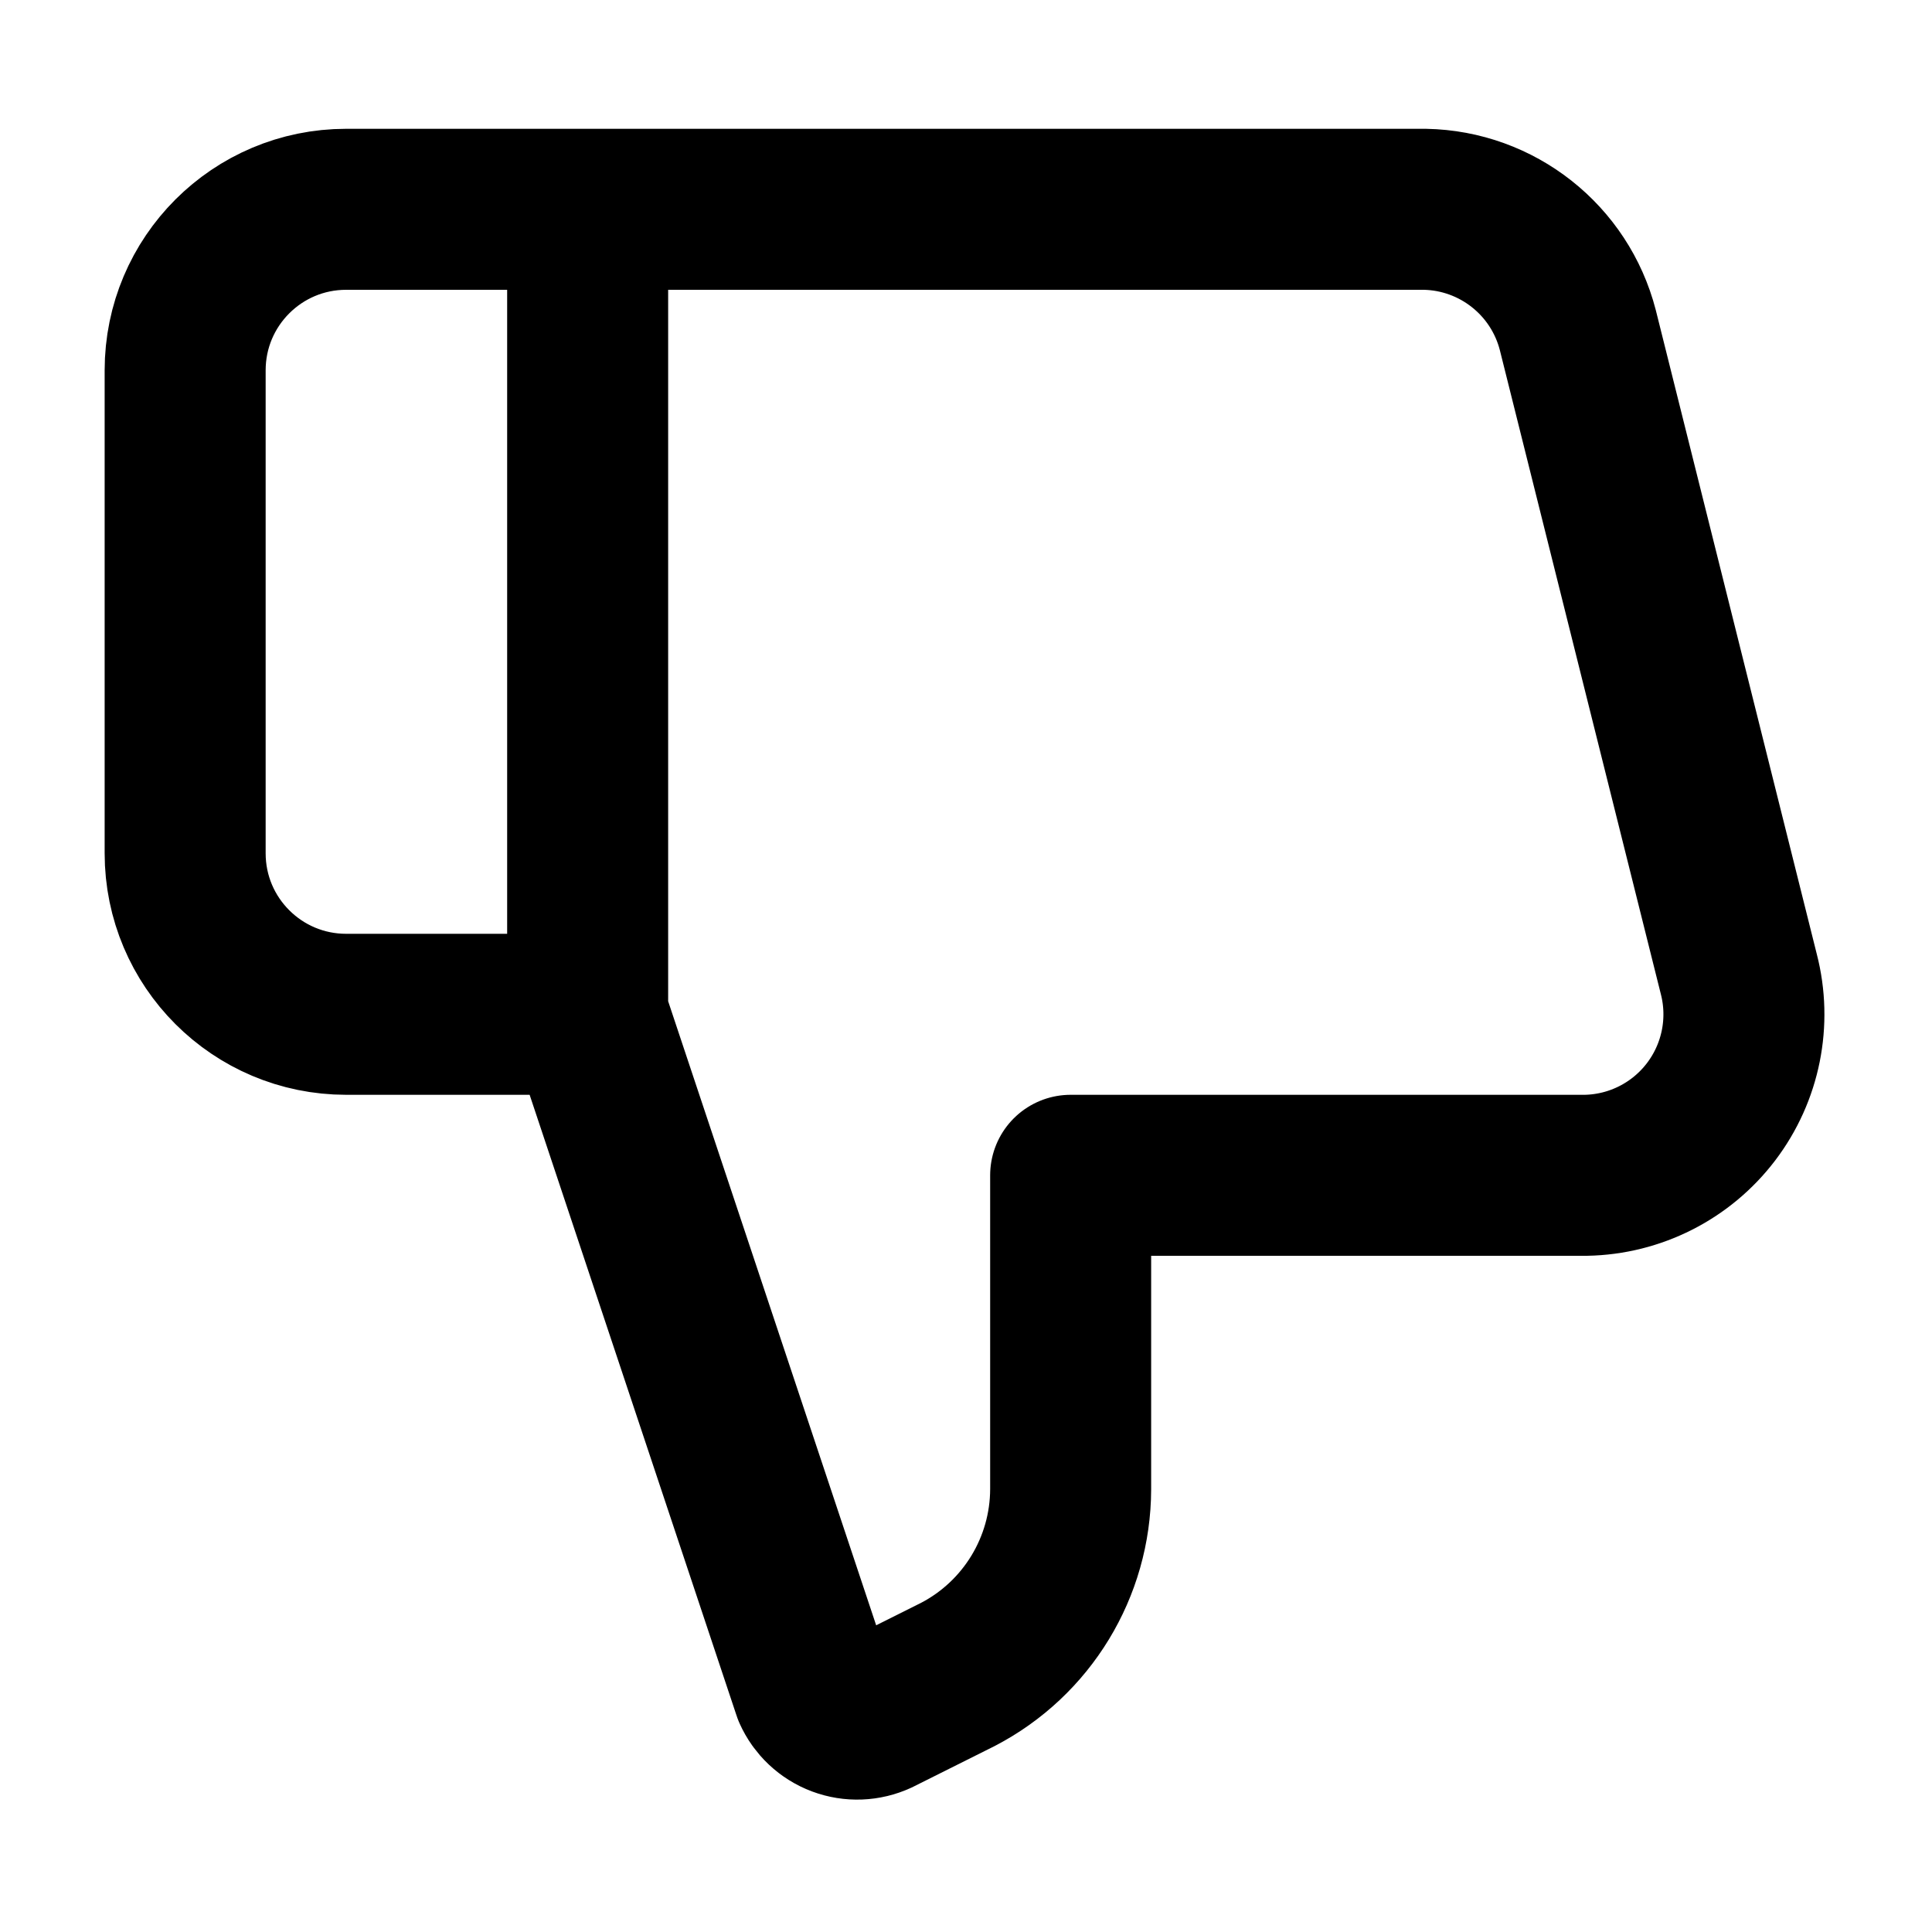
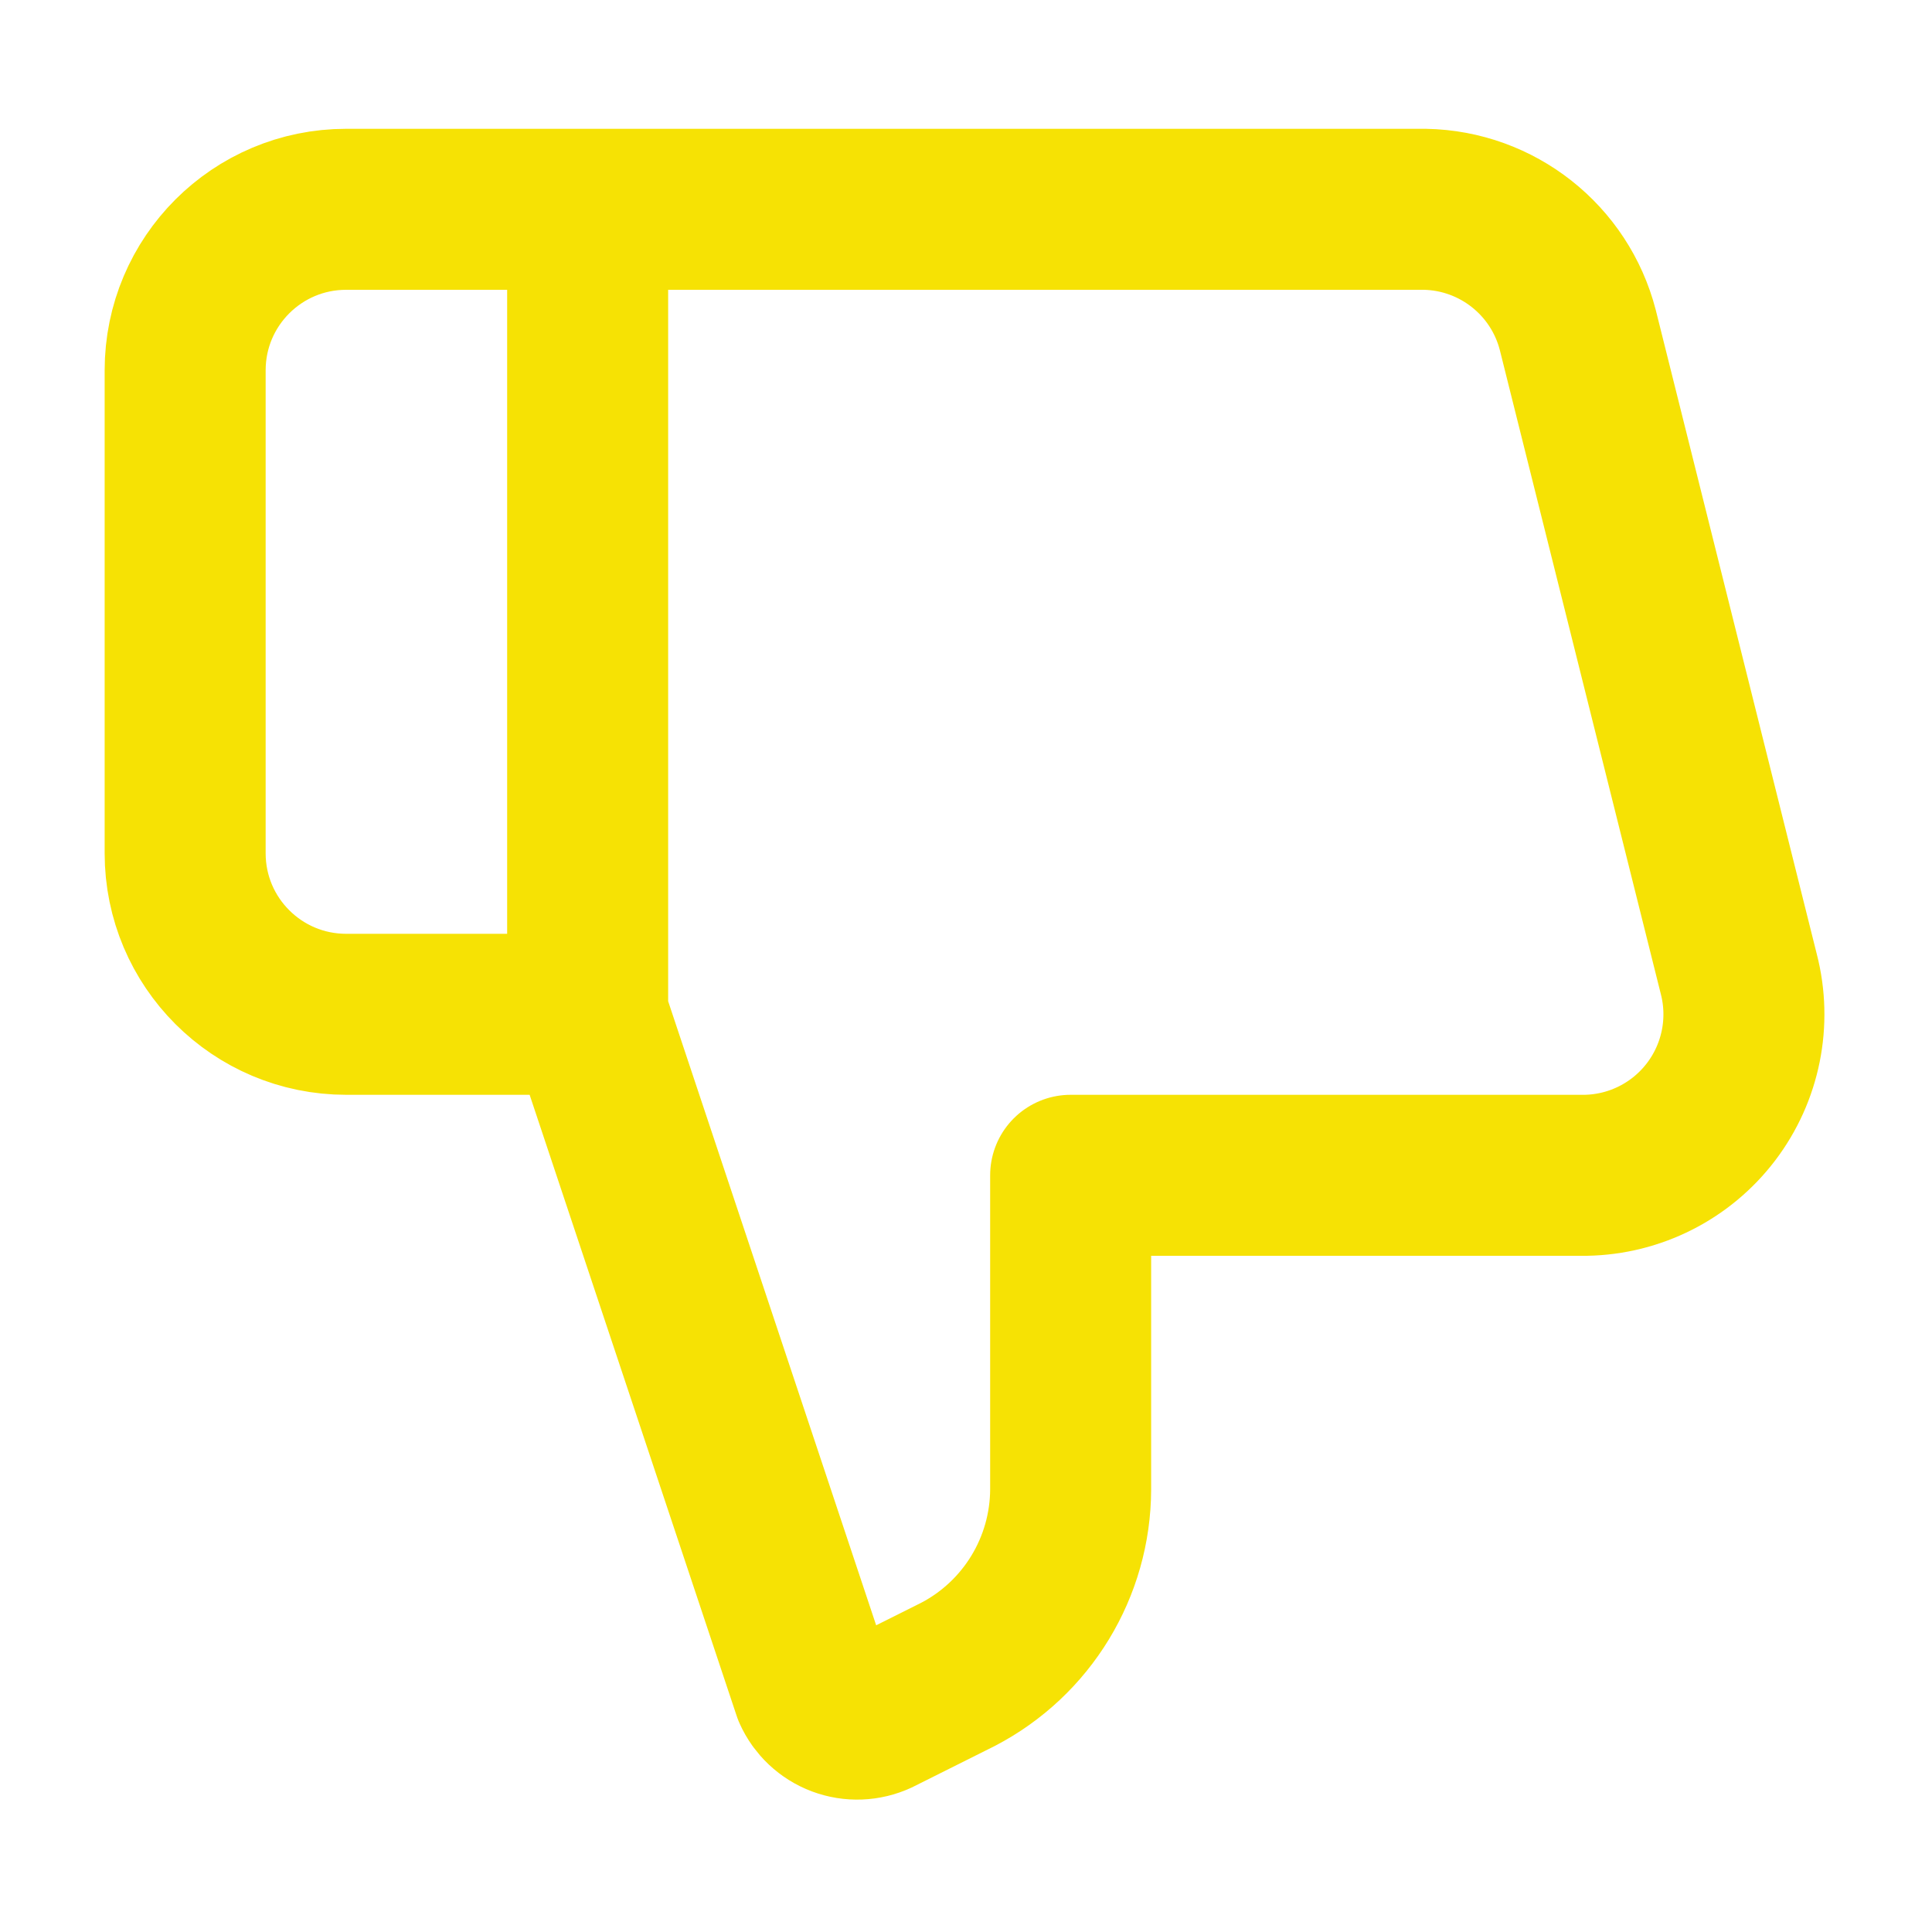
- <svg xmlns="http://www.w3.org/2000/svg" width="800px" height="800px" viewBox="0 0 24 24">
-   <g id="Complete">
-     <g id="thumbs-down">
-       <path d="M7.3,12.6,10.1,21a.6.6,0,0,0,.8.3l1-.5a2.6,2.6,0,0,0,1.4-2.3V14.6h6.4a2,2,0,0,0,1.9-2.5l-2-8a2,2,0,0,0-1.9-1.5H4.3a2,2,0,0,0-2,2v6a2,2,0,0,0,2,2h3V2.6" fill="none" stroke="#000000" stroke-linecap="round" stroke-linejoin="round" stroke-width="2" />
+ <svg xmlns="http://www.w3.org/2000/svg" width="800px" height="800px" viewBox="0 0 24 24" fill="#f6e204">
+   <g id="SVGRepo_bgCarrier" stroke-width="0" />
+   <g id="SVGRepo_tracerCarrier" stroke-linecap="round" stroke-linejoin="round" />
+   <g id="SVGRepo_iconCarrier">
+     <g id="Complete">
+       <g id="thumbs-down">
+         <path d="M7.3,12.6,10.1,21a.6.6,0,0,0,.8.3l1-.5a2.6,2.6,0,0,0,1.4-2.3V14.6h6.4a2,2,0,0,0,1.9-2.5l-2-8a2,2,0,0,0-1.9-1.5H4.3a2,2,0,0,0-2,2v6a2,2,0,0,0,2,2h3V2.6" fill="none" stroke="#f6e204" stroke-linecap="round" stroke-linejoin="round" stroke-width="2" />
+       </g>
    </g>
  </g>
</svg>
